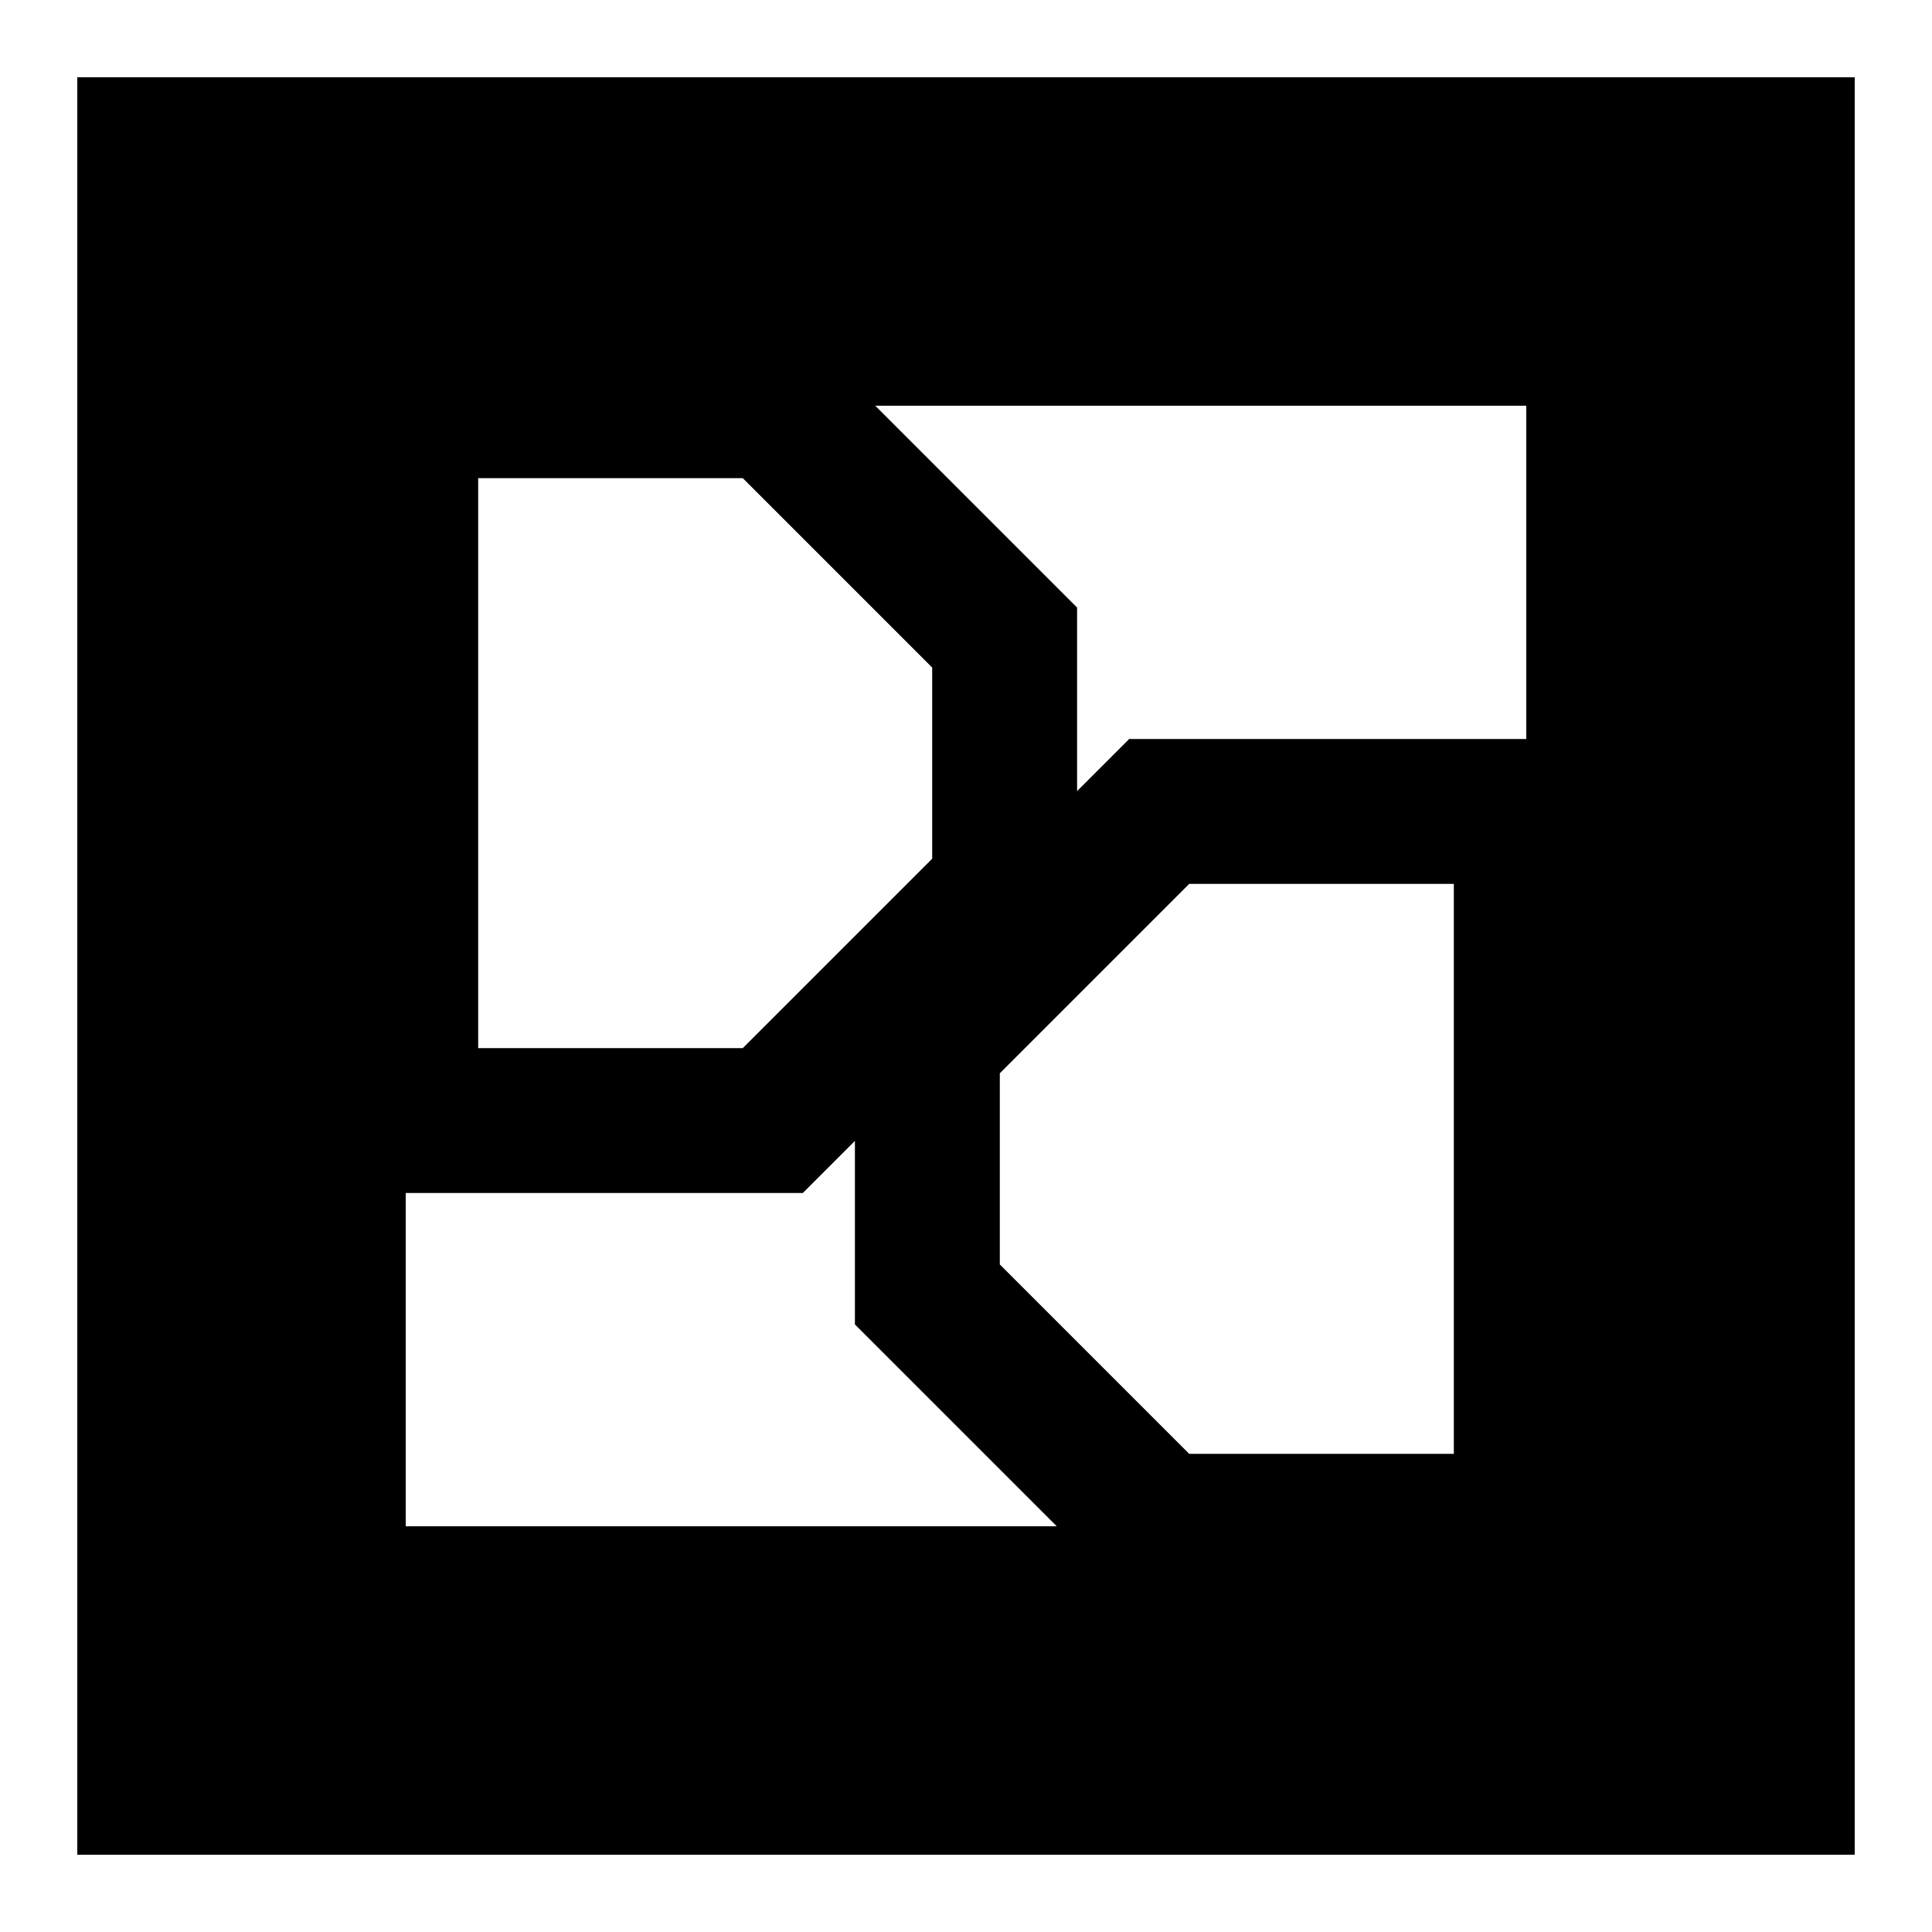
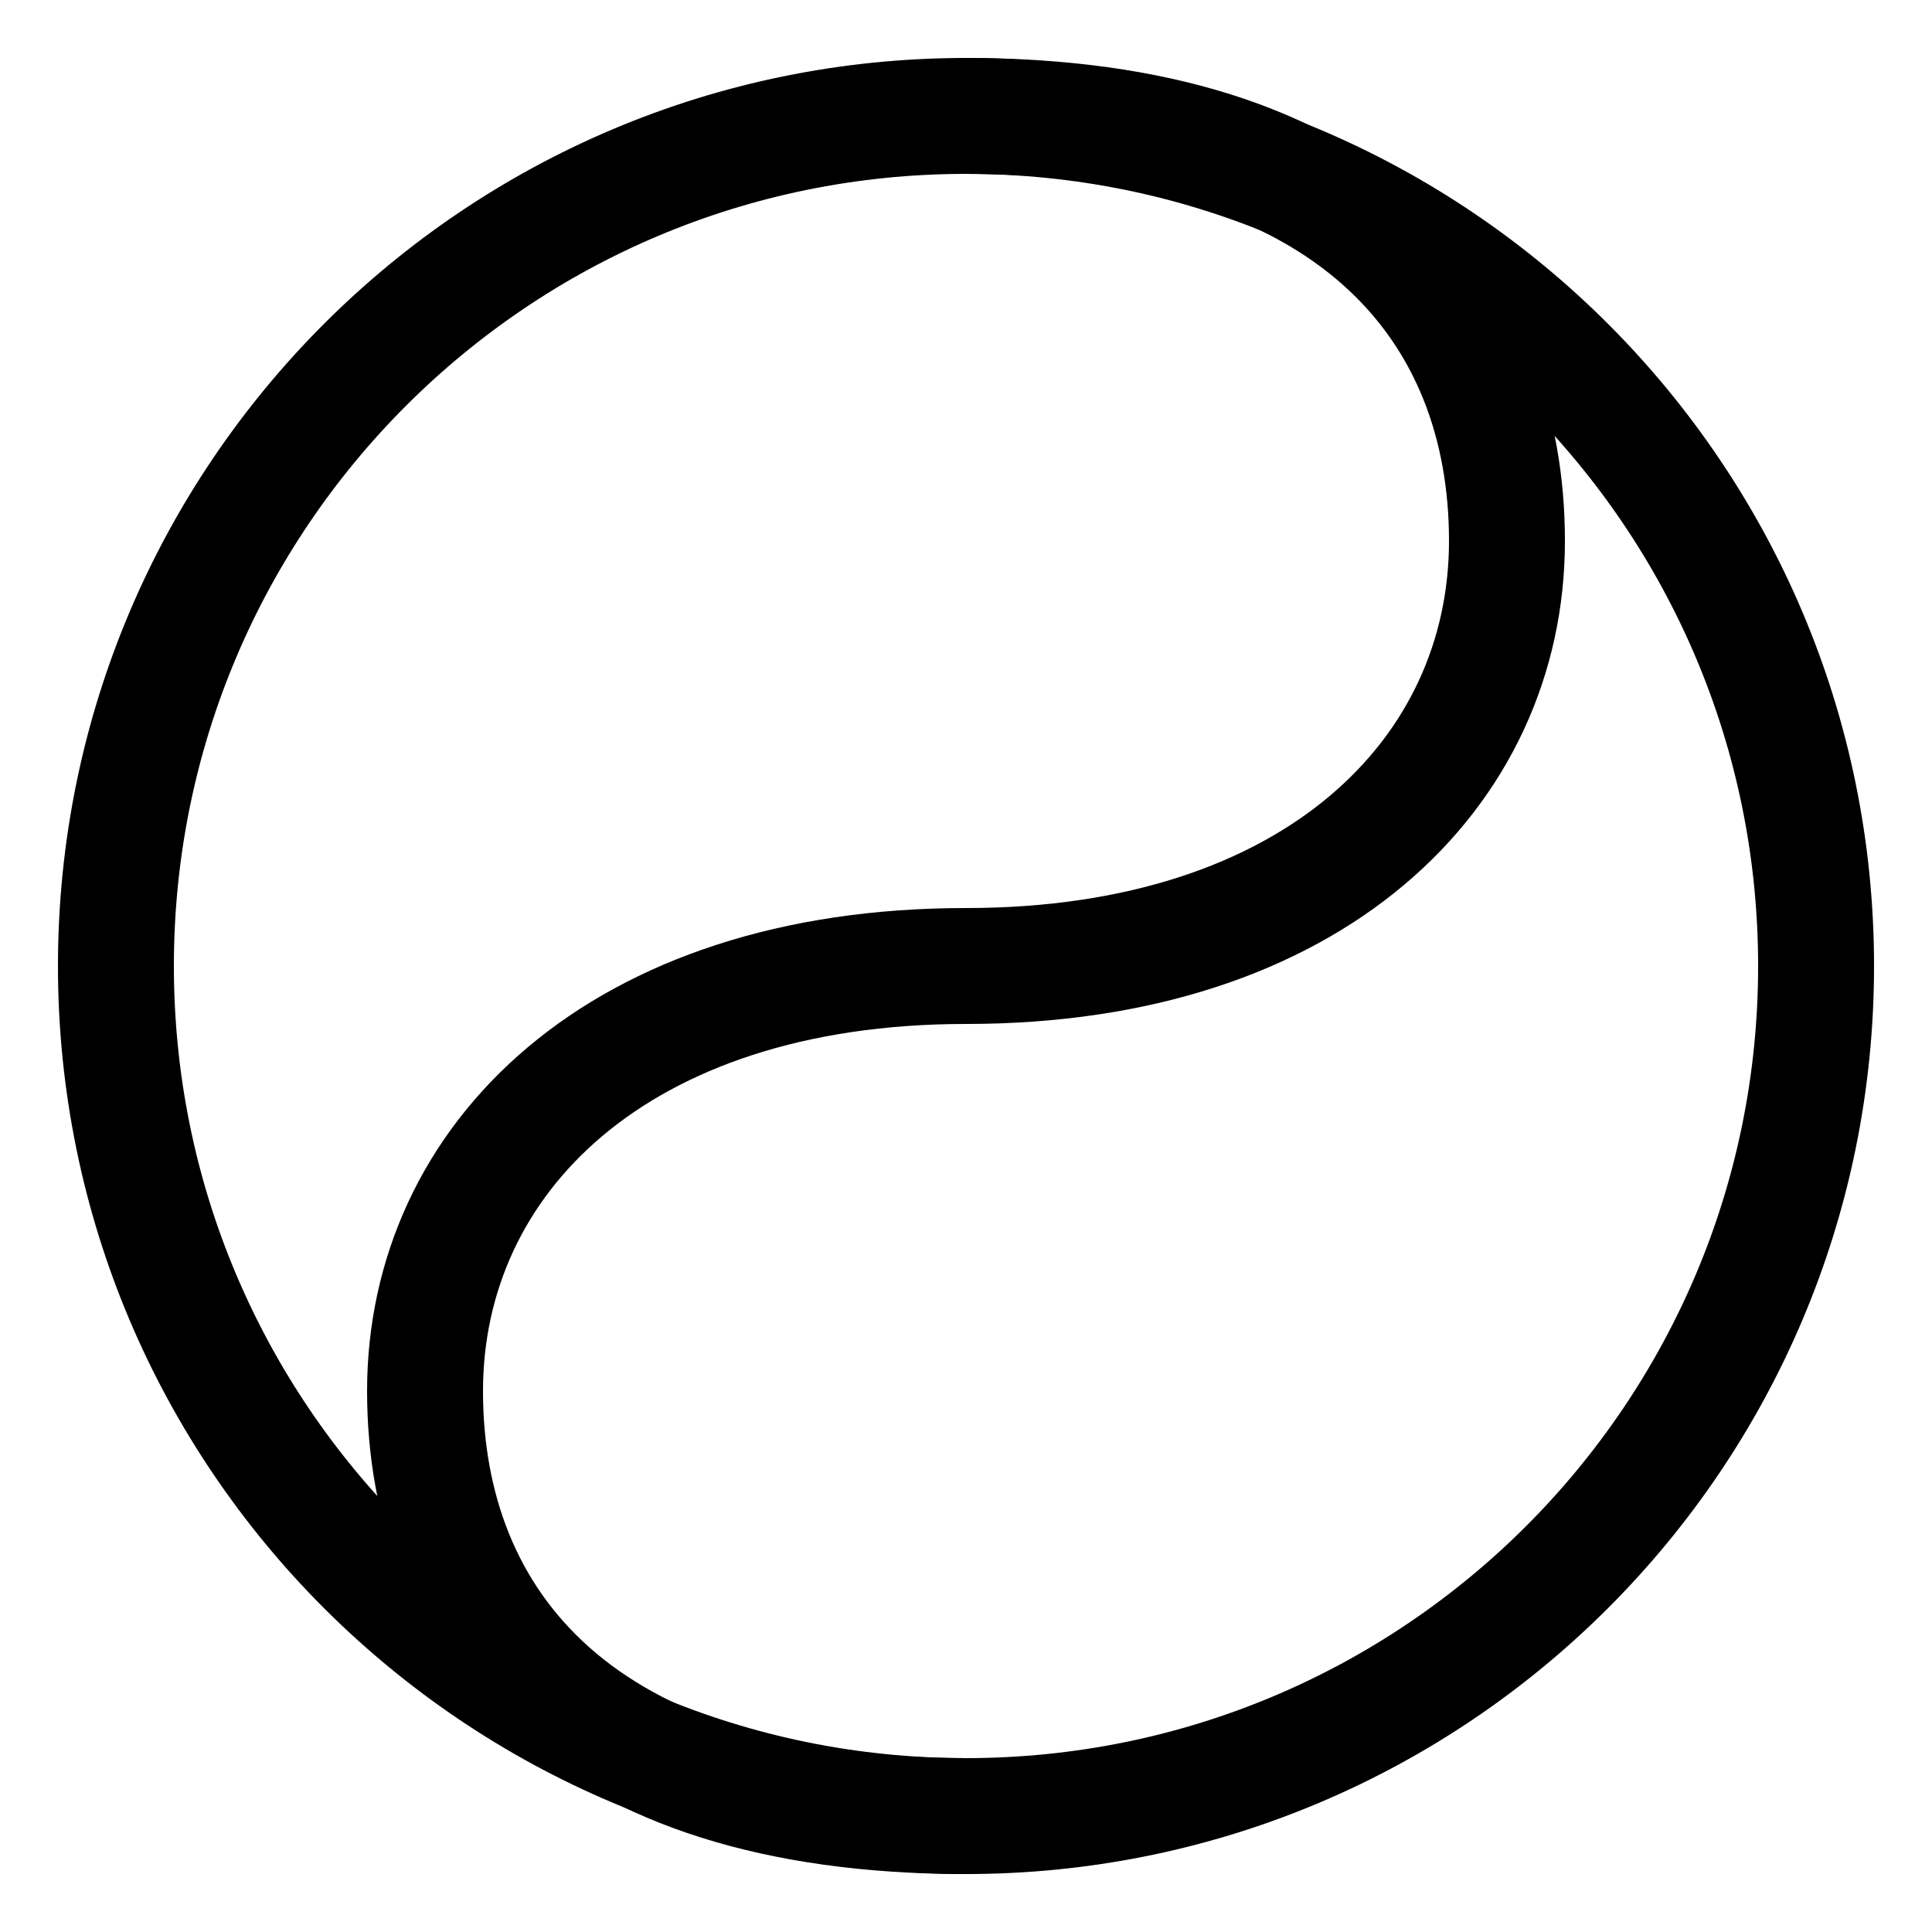
<svg xmlns="http://www.w3.org/2000/svg" viewBox="0 0 100 100" role="img" aria-label="Daily District">
-   <g fill="none" stroke="currentColor" stroke-width="7.5" stroke-linejoin="miter">
-     <path d="M21 21v37h19l12-12V33L40 21Z" />
-     <path d="M79 79V42H60L48 54v13l12 12Z" />
-   </g>
-   <g fill="currentColor">
-     <path fill-rule="evenodd" d="M4 4h92v92H4z M21 21h58v58H21z" />
+   <g fill="none" stroke="currentColor" stroke-width="6" stroke-linecap="round" stroke-linejoin="round">
+     <circle cx="50" cy="50" r="44" />
+     <path d="M50 6 C 70 6 78 16 78 28 C 78 40 68 50 50 50 C 32 50 22 60 22 72 C 22 84 30 94 50 94" />
  </g>
</svg>
